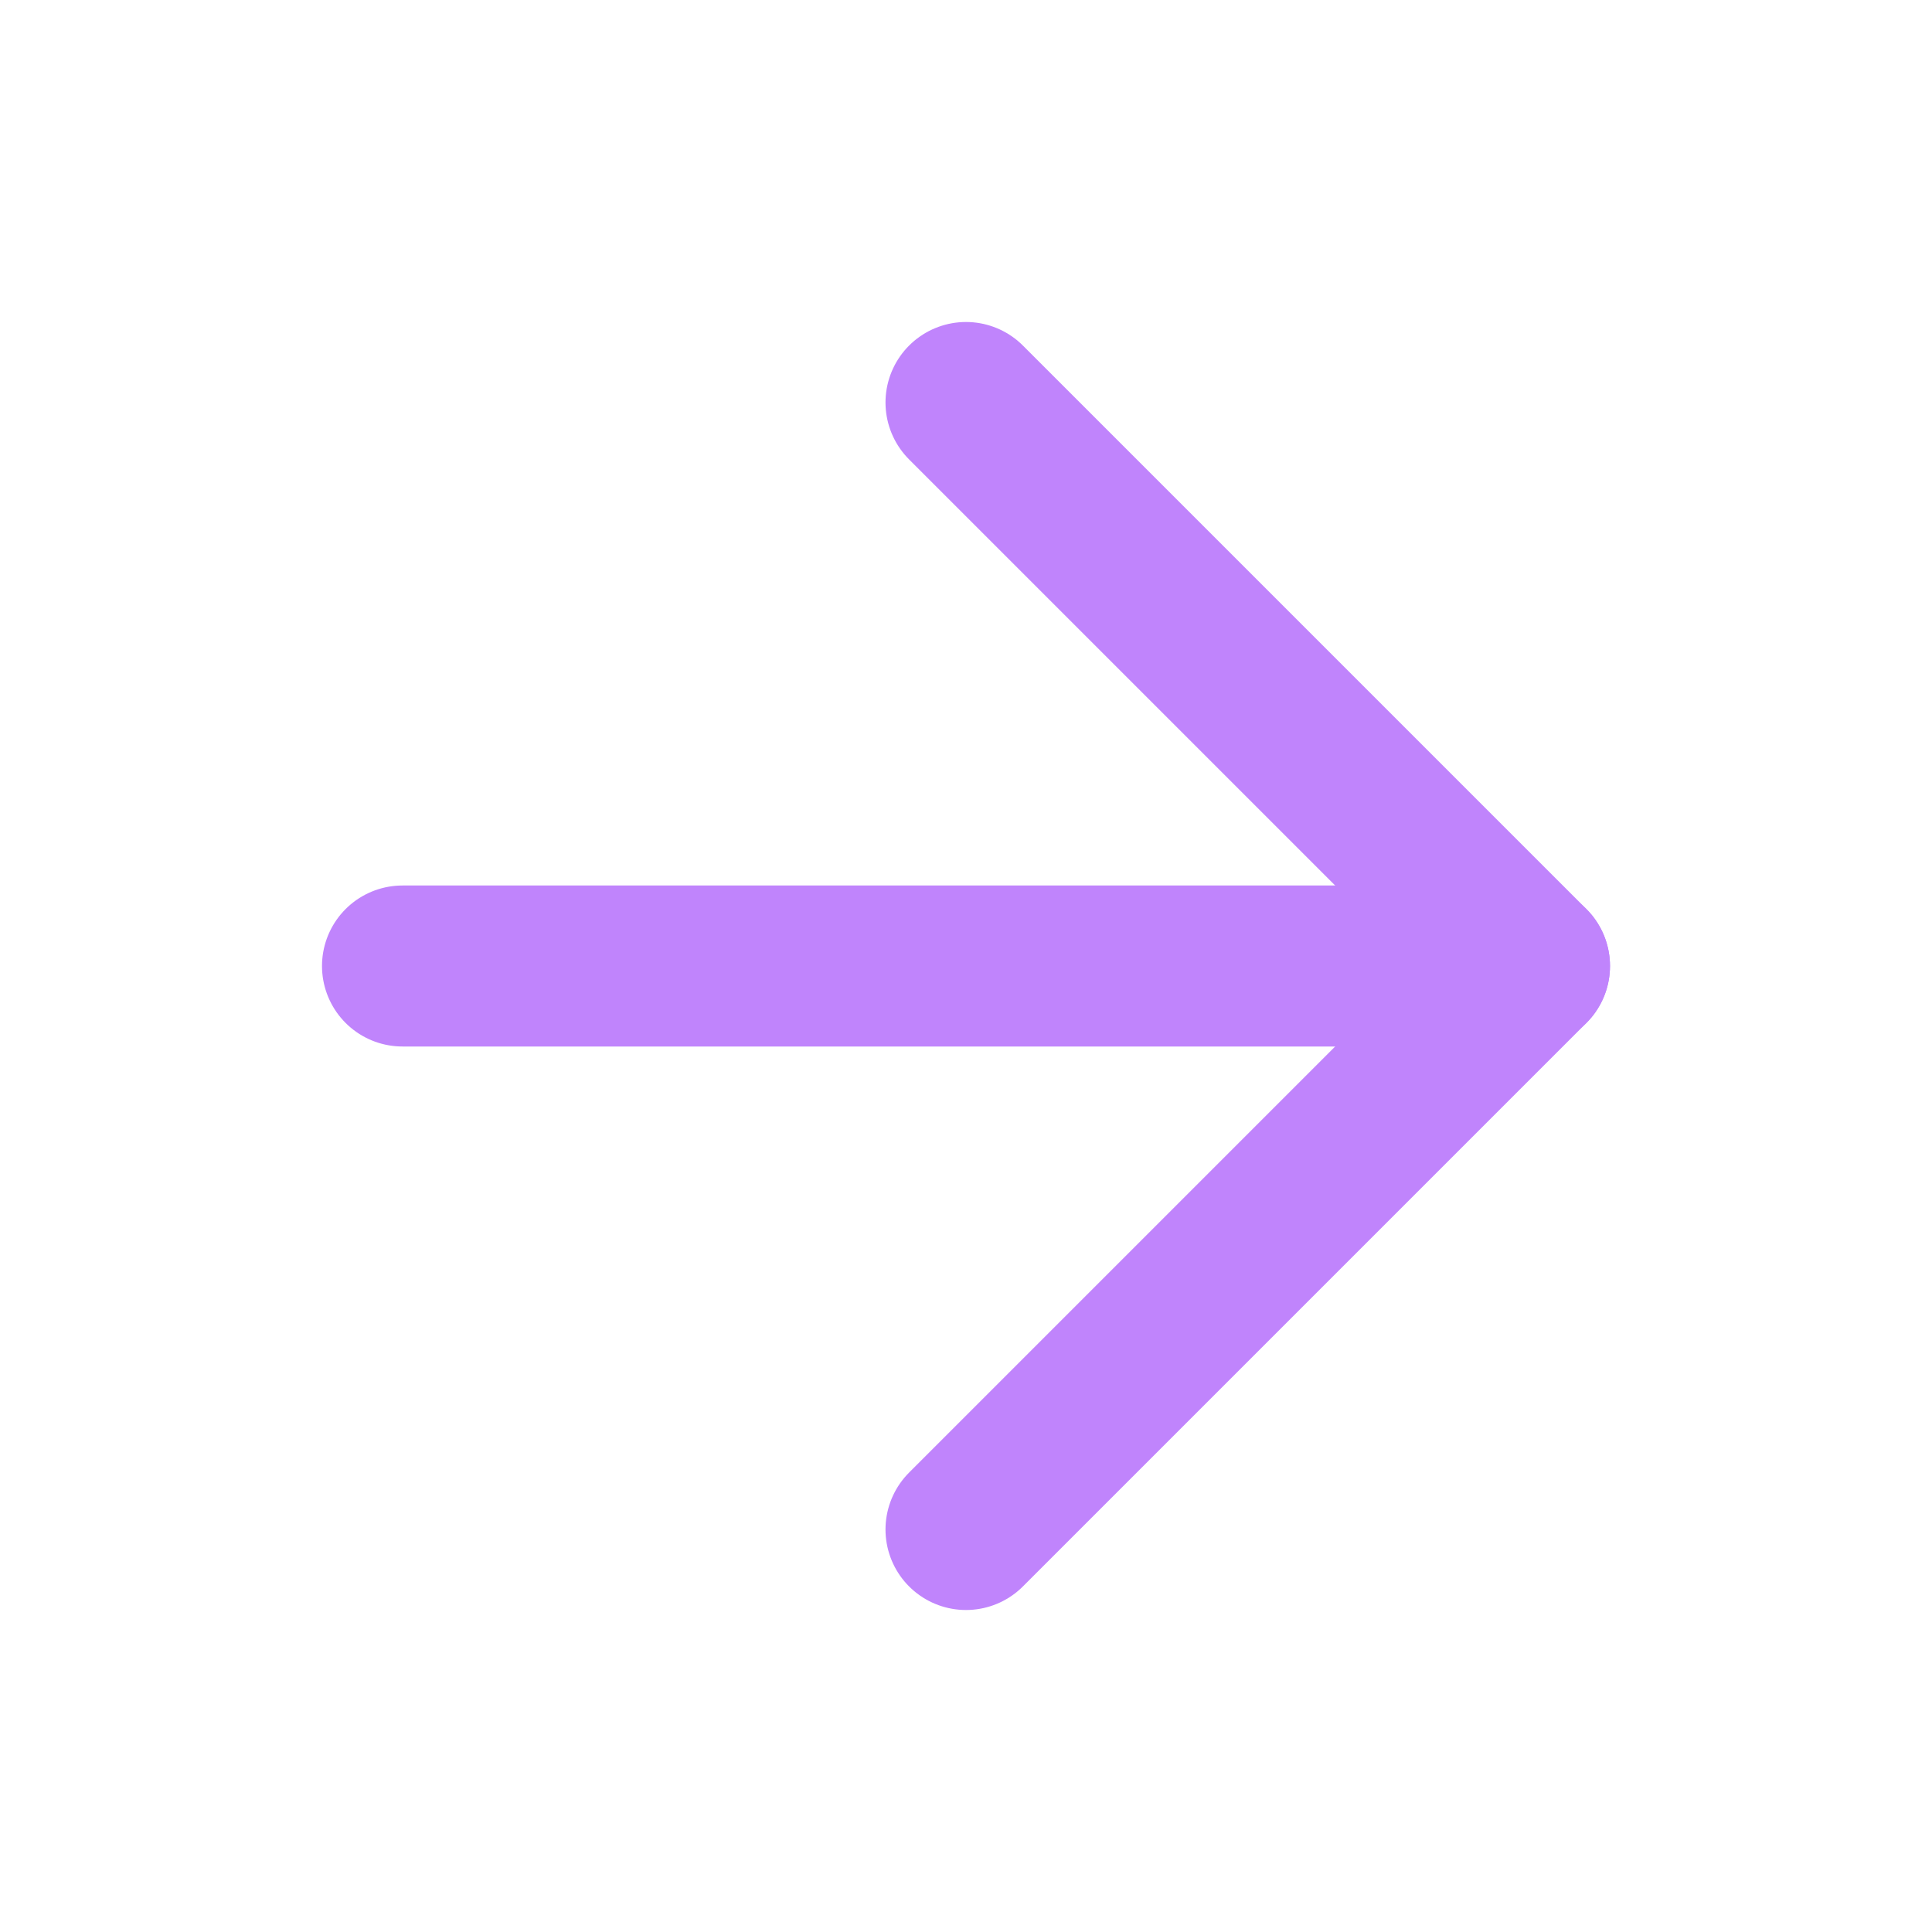
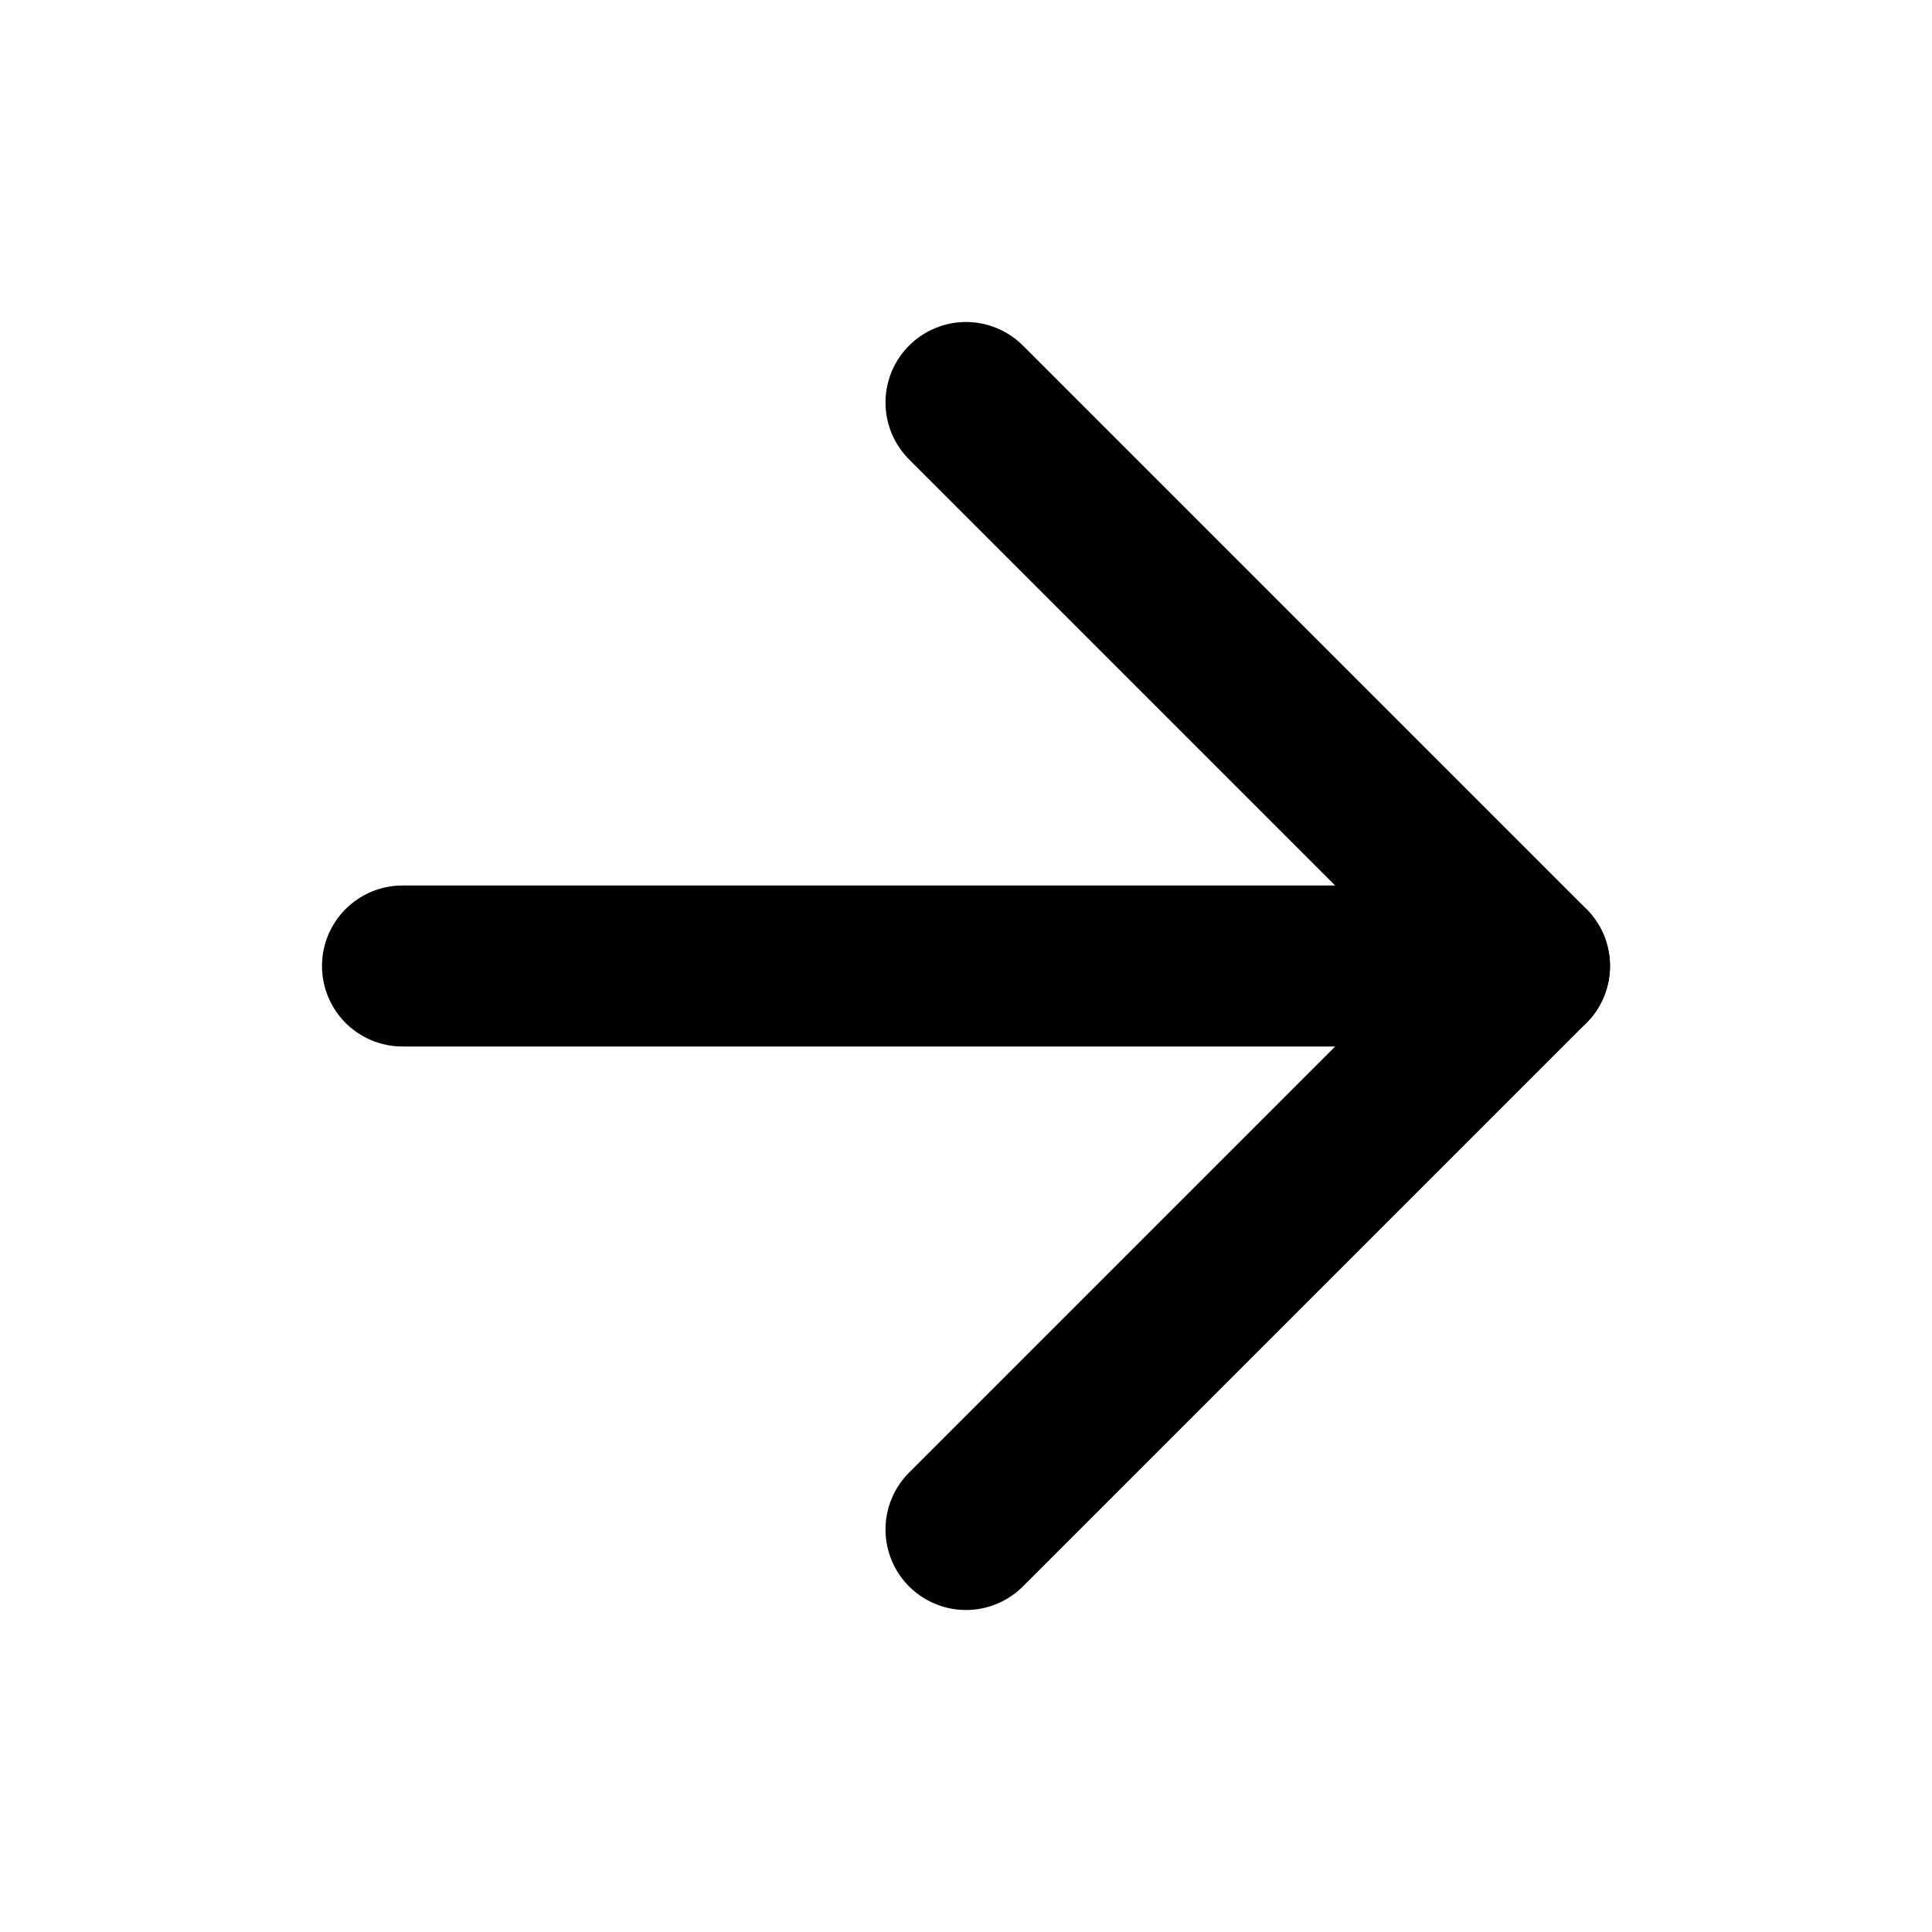
<svg xmlns="http://www.w3.org/2000/svg" width="24" height="24" viewBox="0 0 24 24" fill="none">
-   <path d="M5 12H19" stroke="#C084FC" stroke-width="2" stroke-linecap="round" stroke-linejoin="round" />
-   <path d="M12 5L19 12L12 19" stroke="#C084FC" stroke-width="2" stroke-linecap="round" stroke-linejoin="round" />
+   <path d="M5 12H19" stroke="currentColor" stroke-width="2" stroke-linecap="round" stroke-linejoin="round" />
+   <path d="M12 5L19 12L12 19" stroke="currentColor" stroke-width="2" stroke-linecap="round" stroke-linejoin="round" />
</svg>
